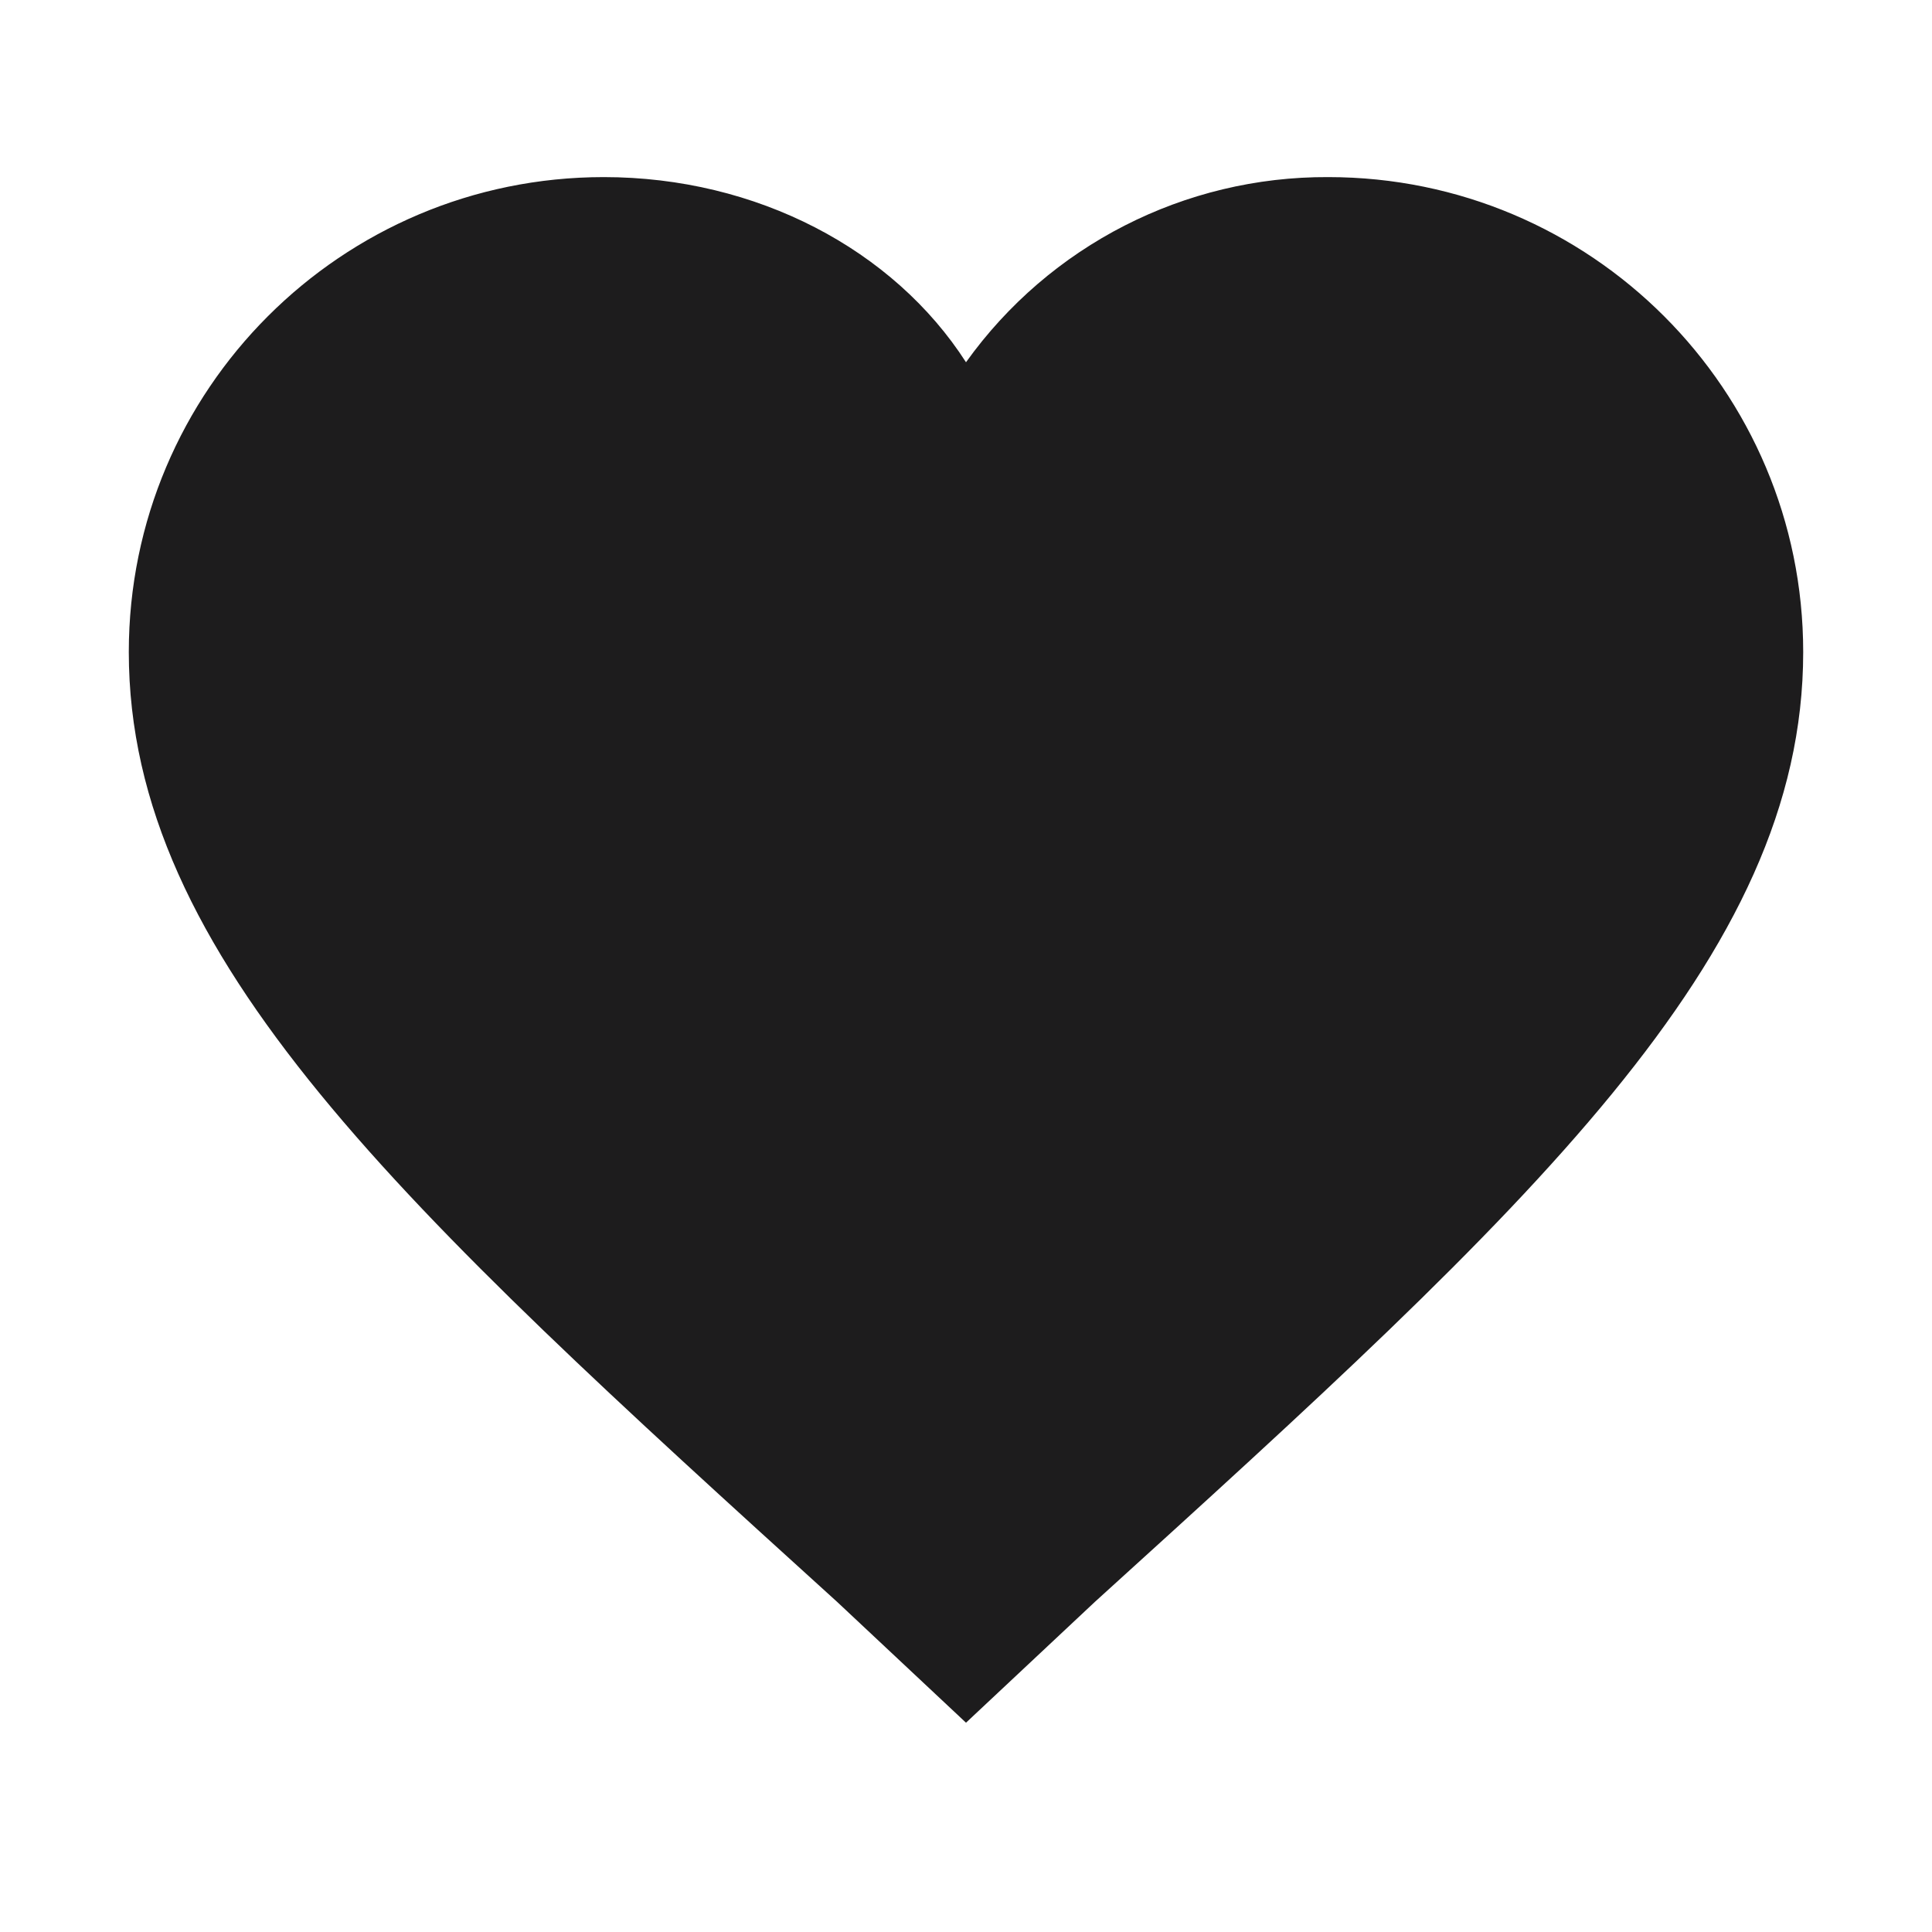
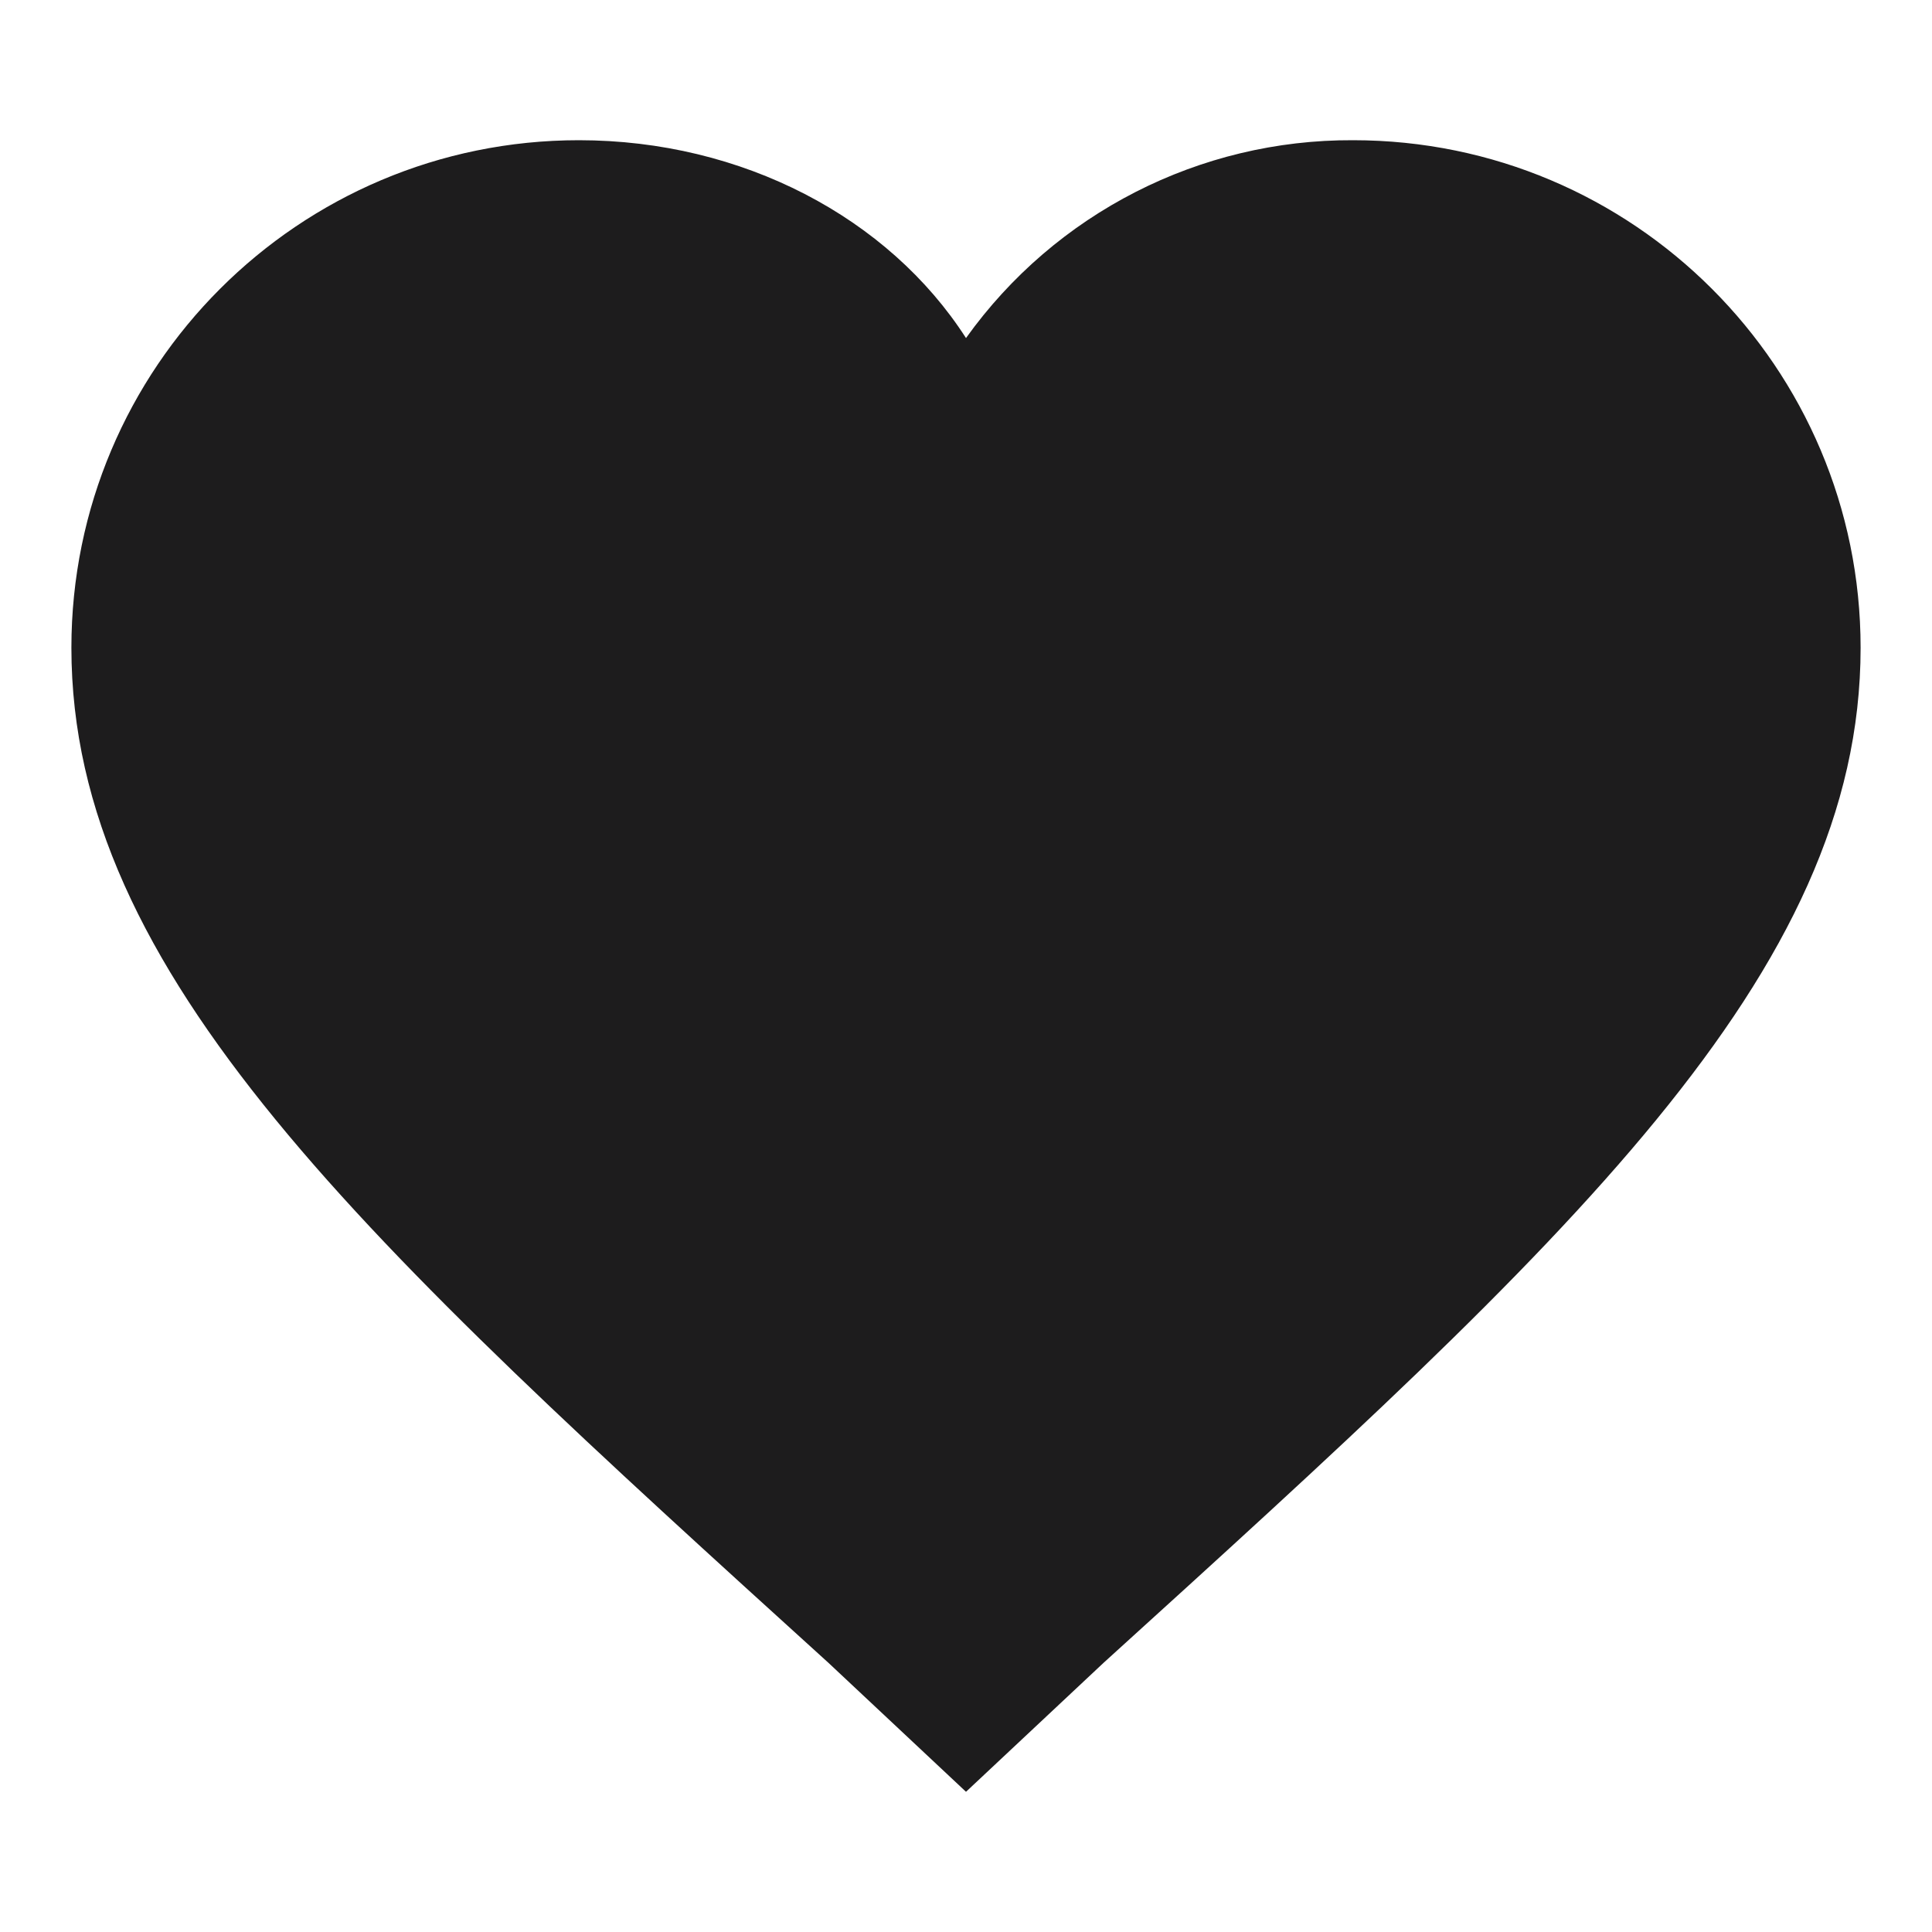
- <svg xmlns="http://www.w3.org/2000/svg" viewBox="0 0 24 24" fill="#1D1C1D">
+ <svg xmlns="http://www.w3.org/2000/svg" viewBox="0.77 0.57 22.46 22.46" fill="#1D1C1D">
  <path d="M12 21.4 10.4 19.9C5 15 1.6 11.9 1.6 8.1A5.9 5.9 0 0 1 7.5 2.2c1.9 0 3.6.9 4.5 2.3a5.5 5.5 0 0 1 4.5-2.3 5.9 5.9 0 0 1 5.9 5.9c0 3.8-3.4 6.9-8.8 11.8z" />
</svg>
